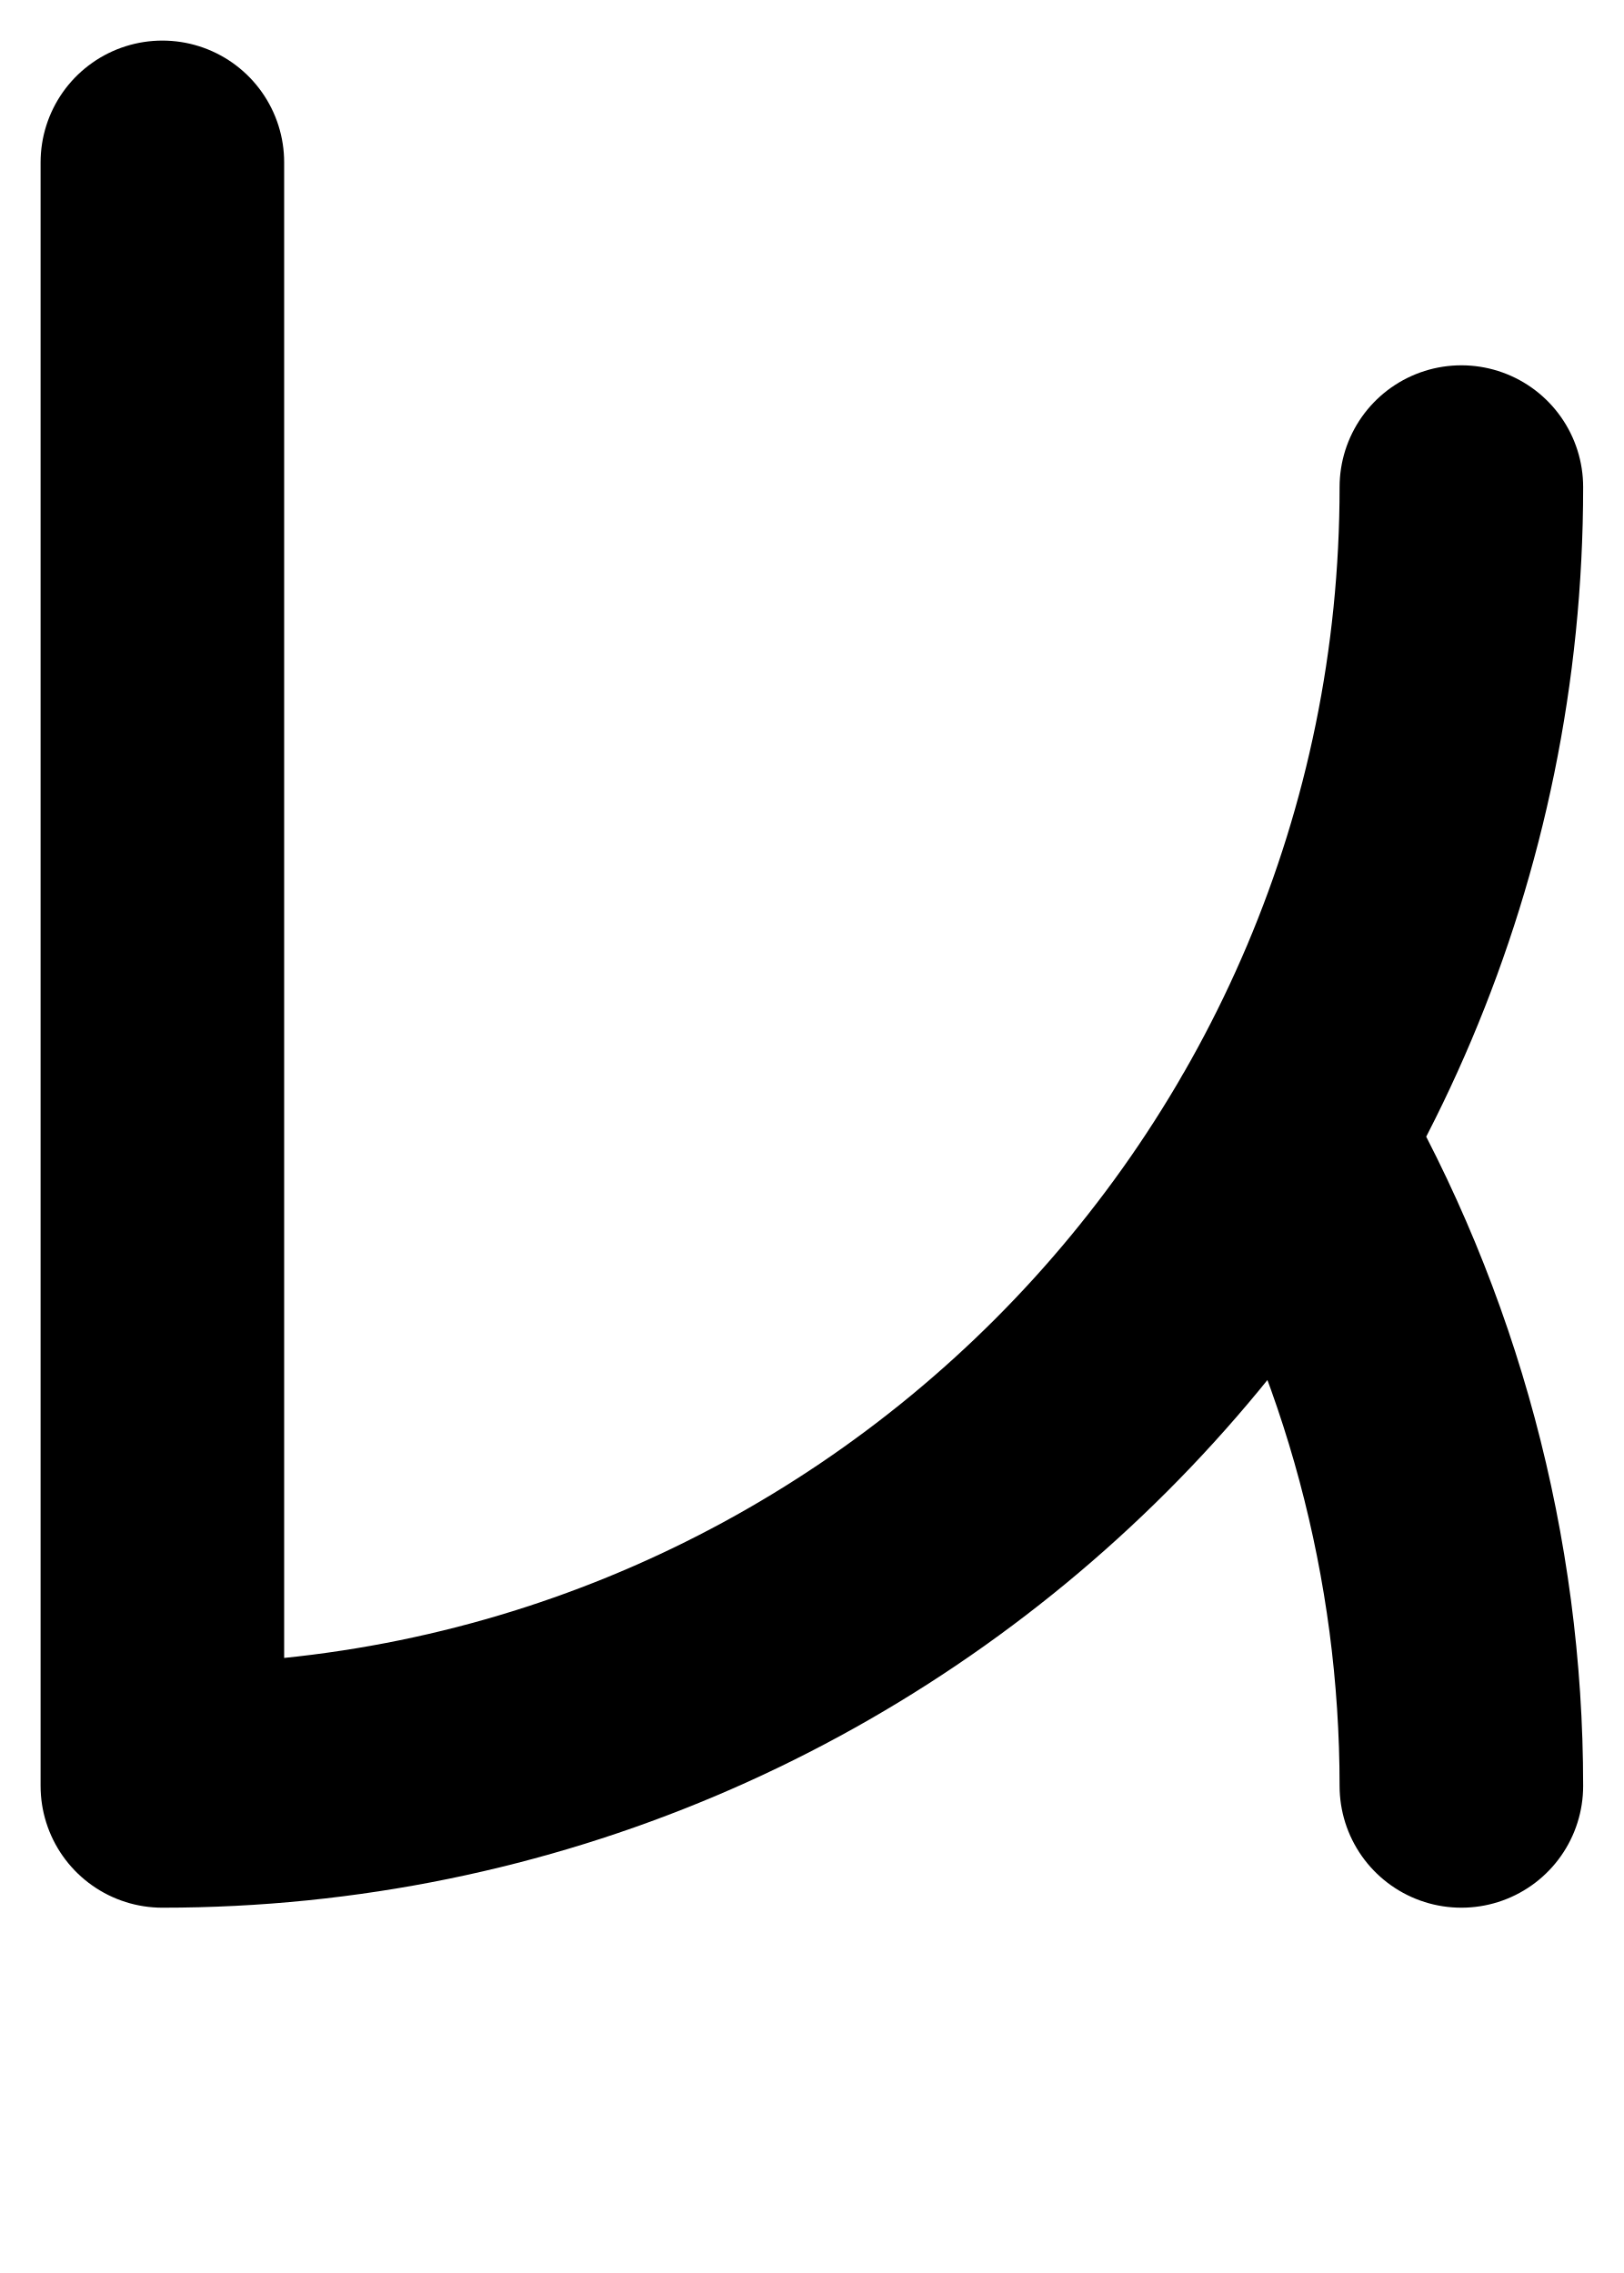
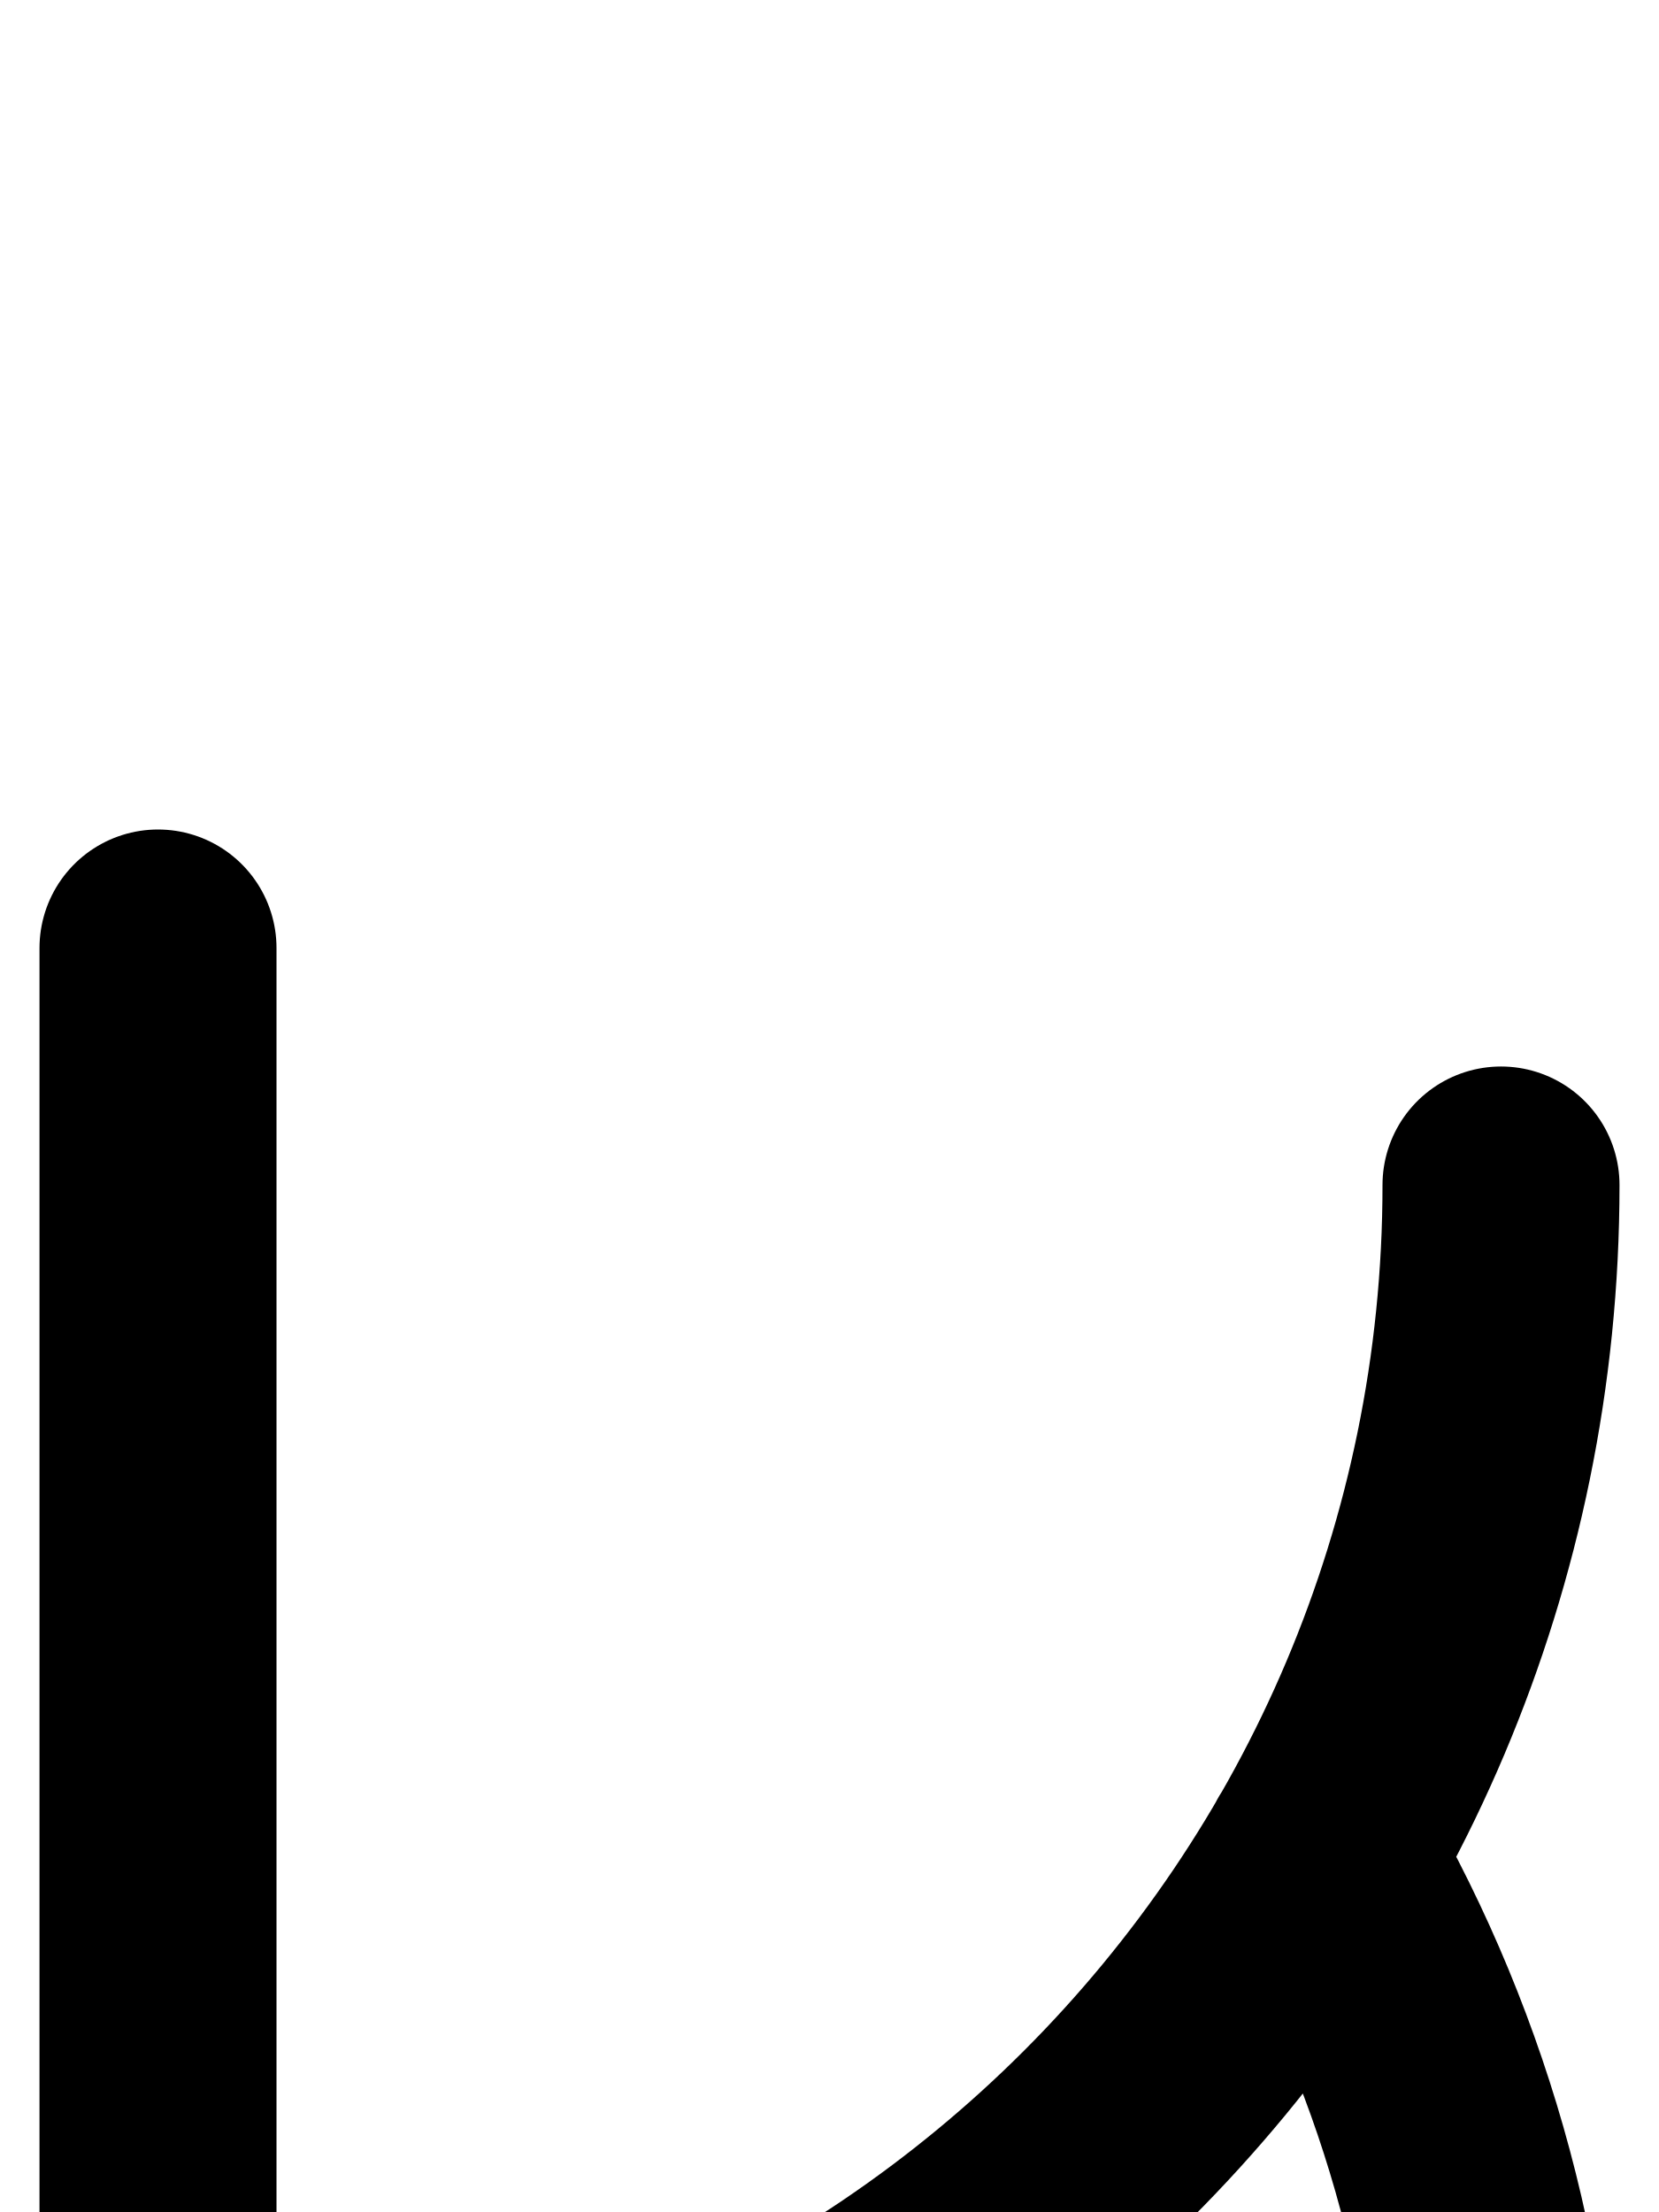
- <svg xmlns="http://www.w3.org/2000/svg" viewBox="0 0 10 14">
-   <path d="M 1 1 V 11 M 1 11 A 8 8 0 0 0 9 3 M 9 11 A 8 8 0 0 0 7.929 7" stroke="#000000" stroke-width="1.5" stroke-linecap="round" fill="none" />
+ <svg xmlns="http://www.w3.org/2000/svg" viewBox="0 0 105 140">
+   <path d="M 10 60 V 160 M 10 160 A 85 85 0 0 0 95 75 M 95 160 A 85 85 0 0 0 83.613 117.5" stroke="#000000" stroke-width="15" stroke-linecap="round" fill="none" />
</svg>
